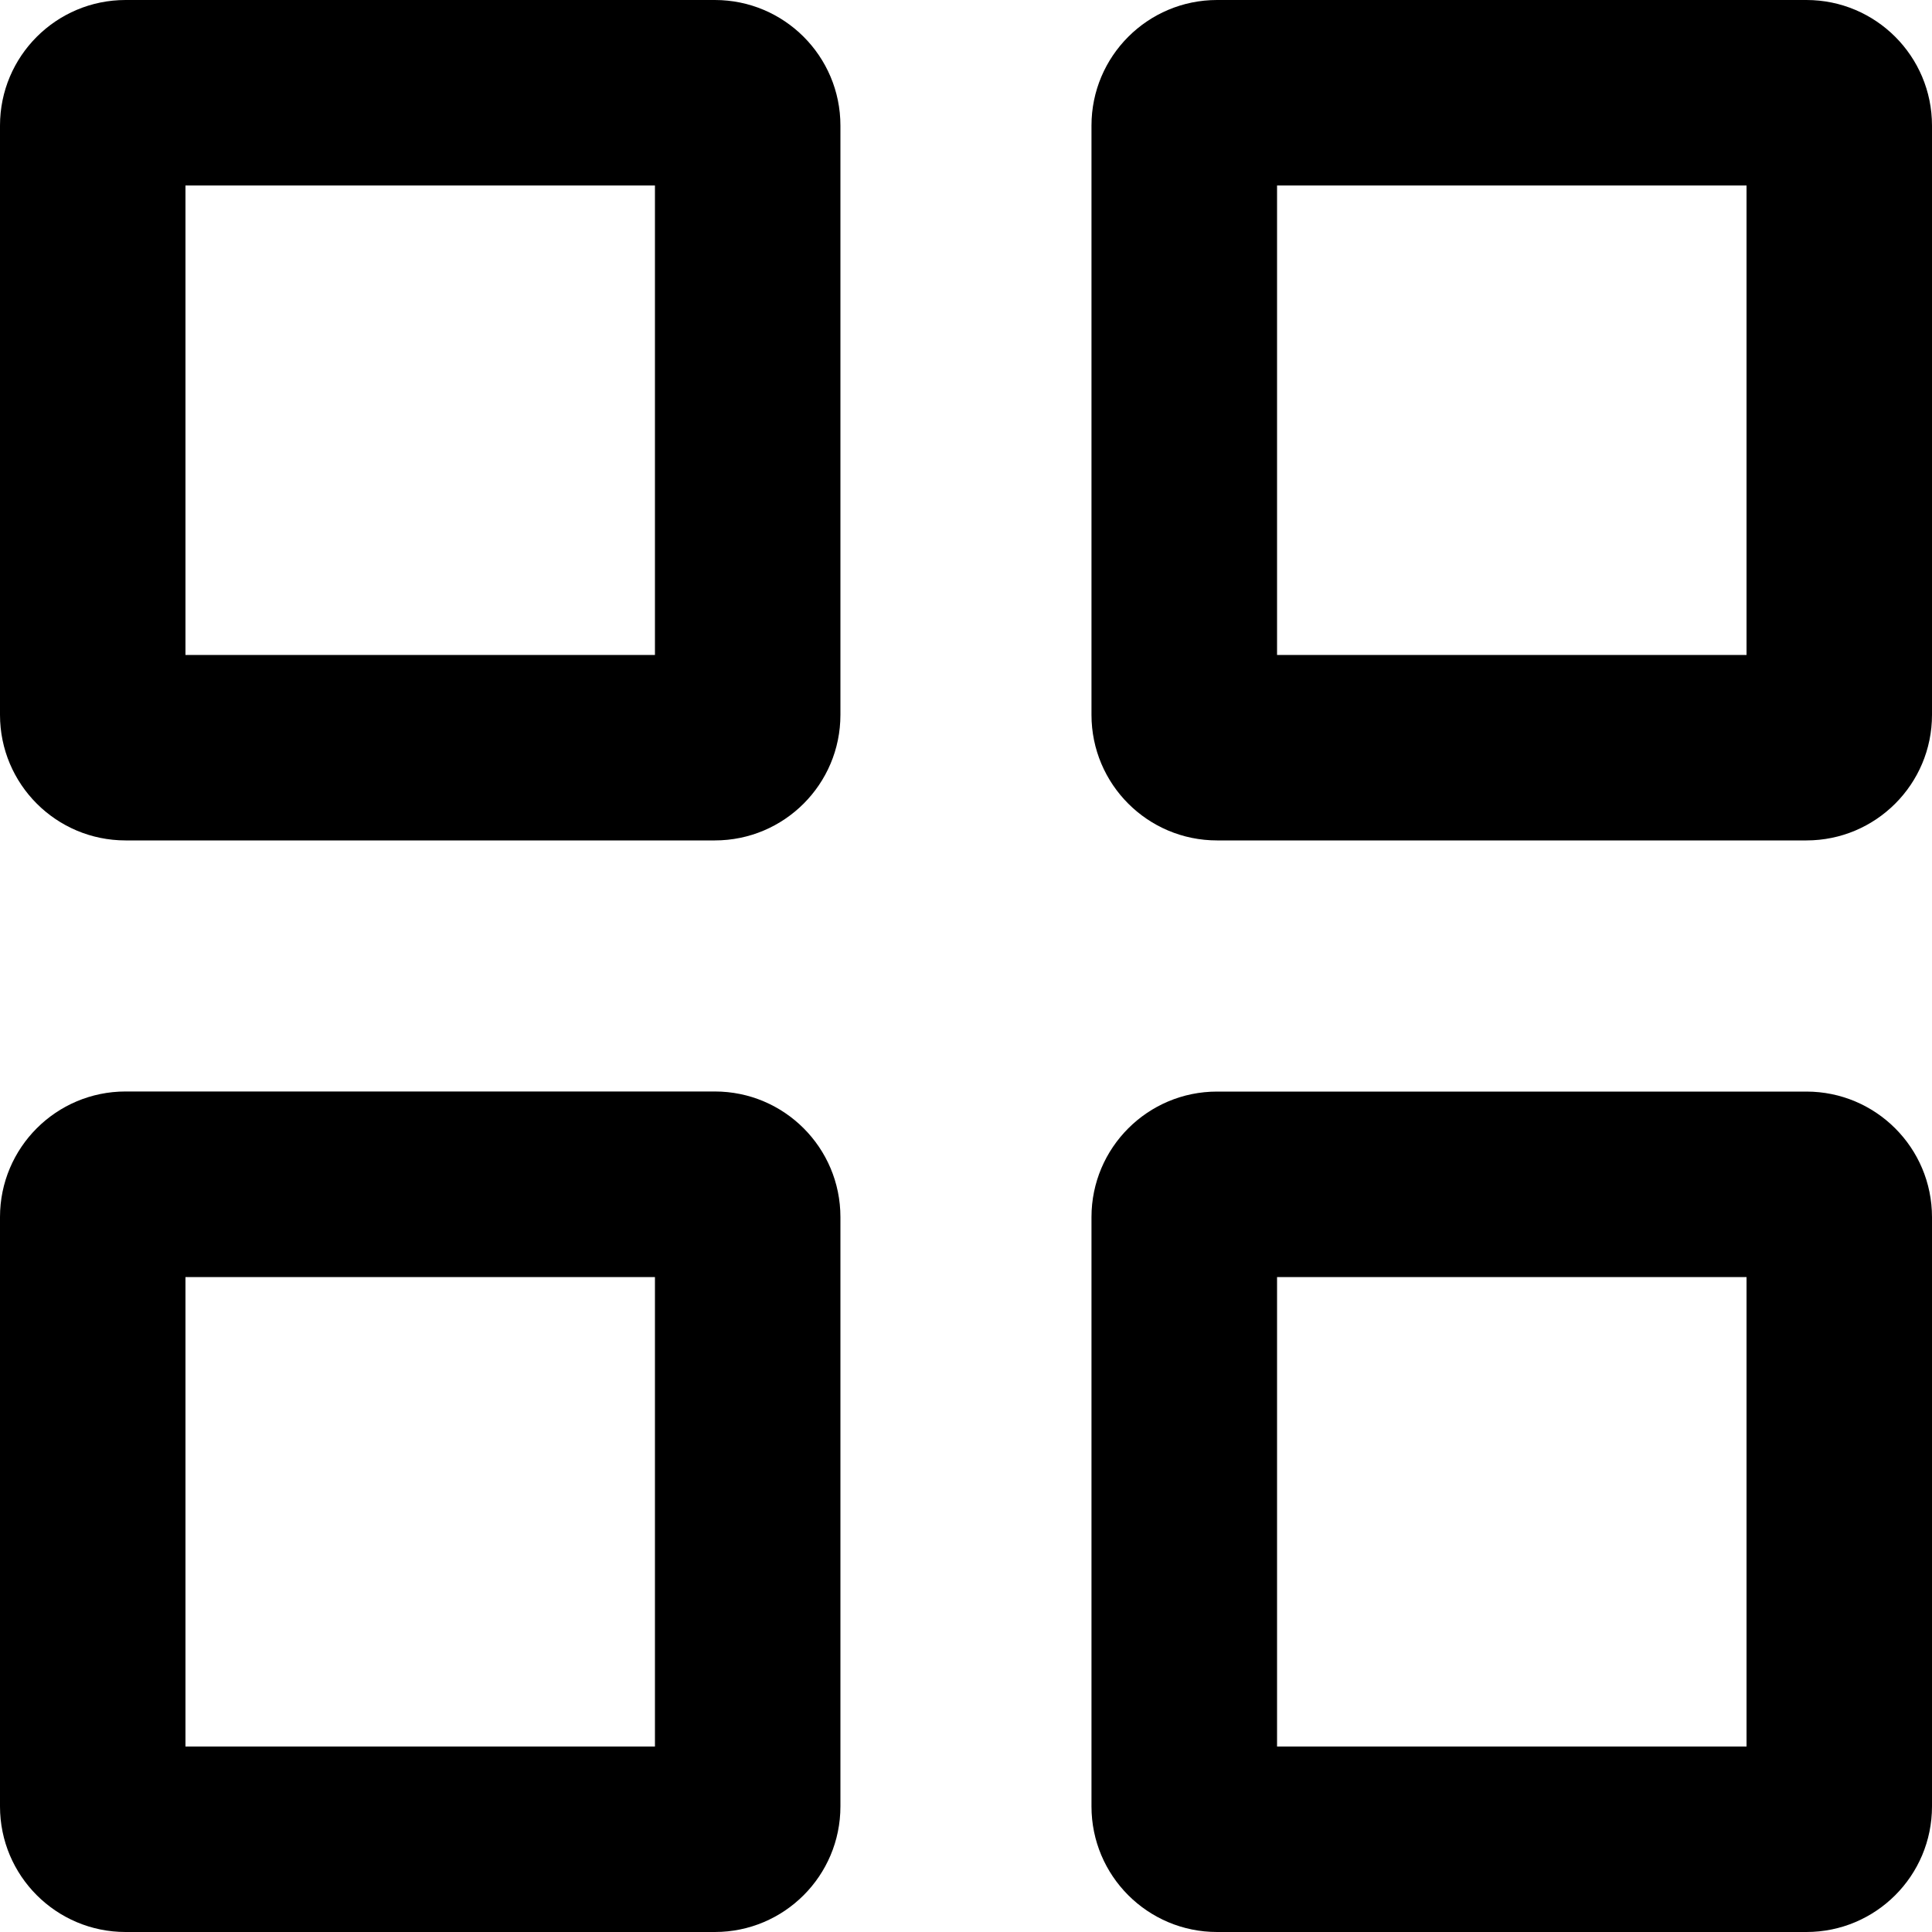
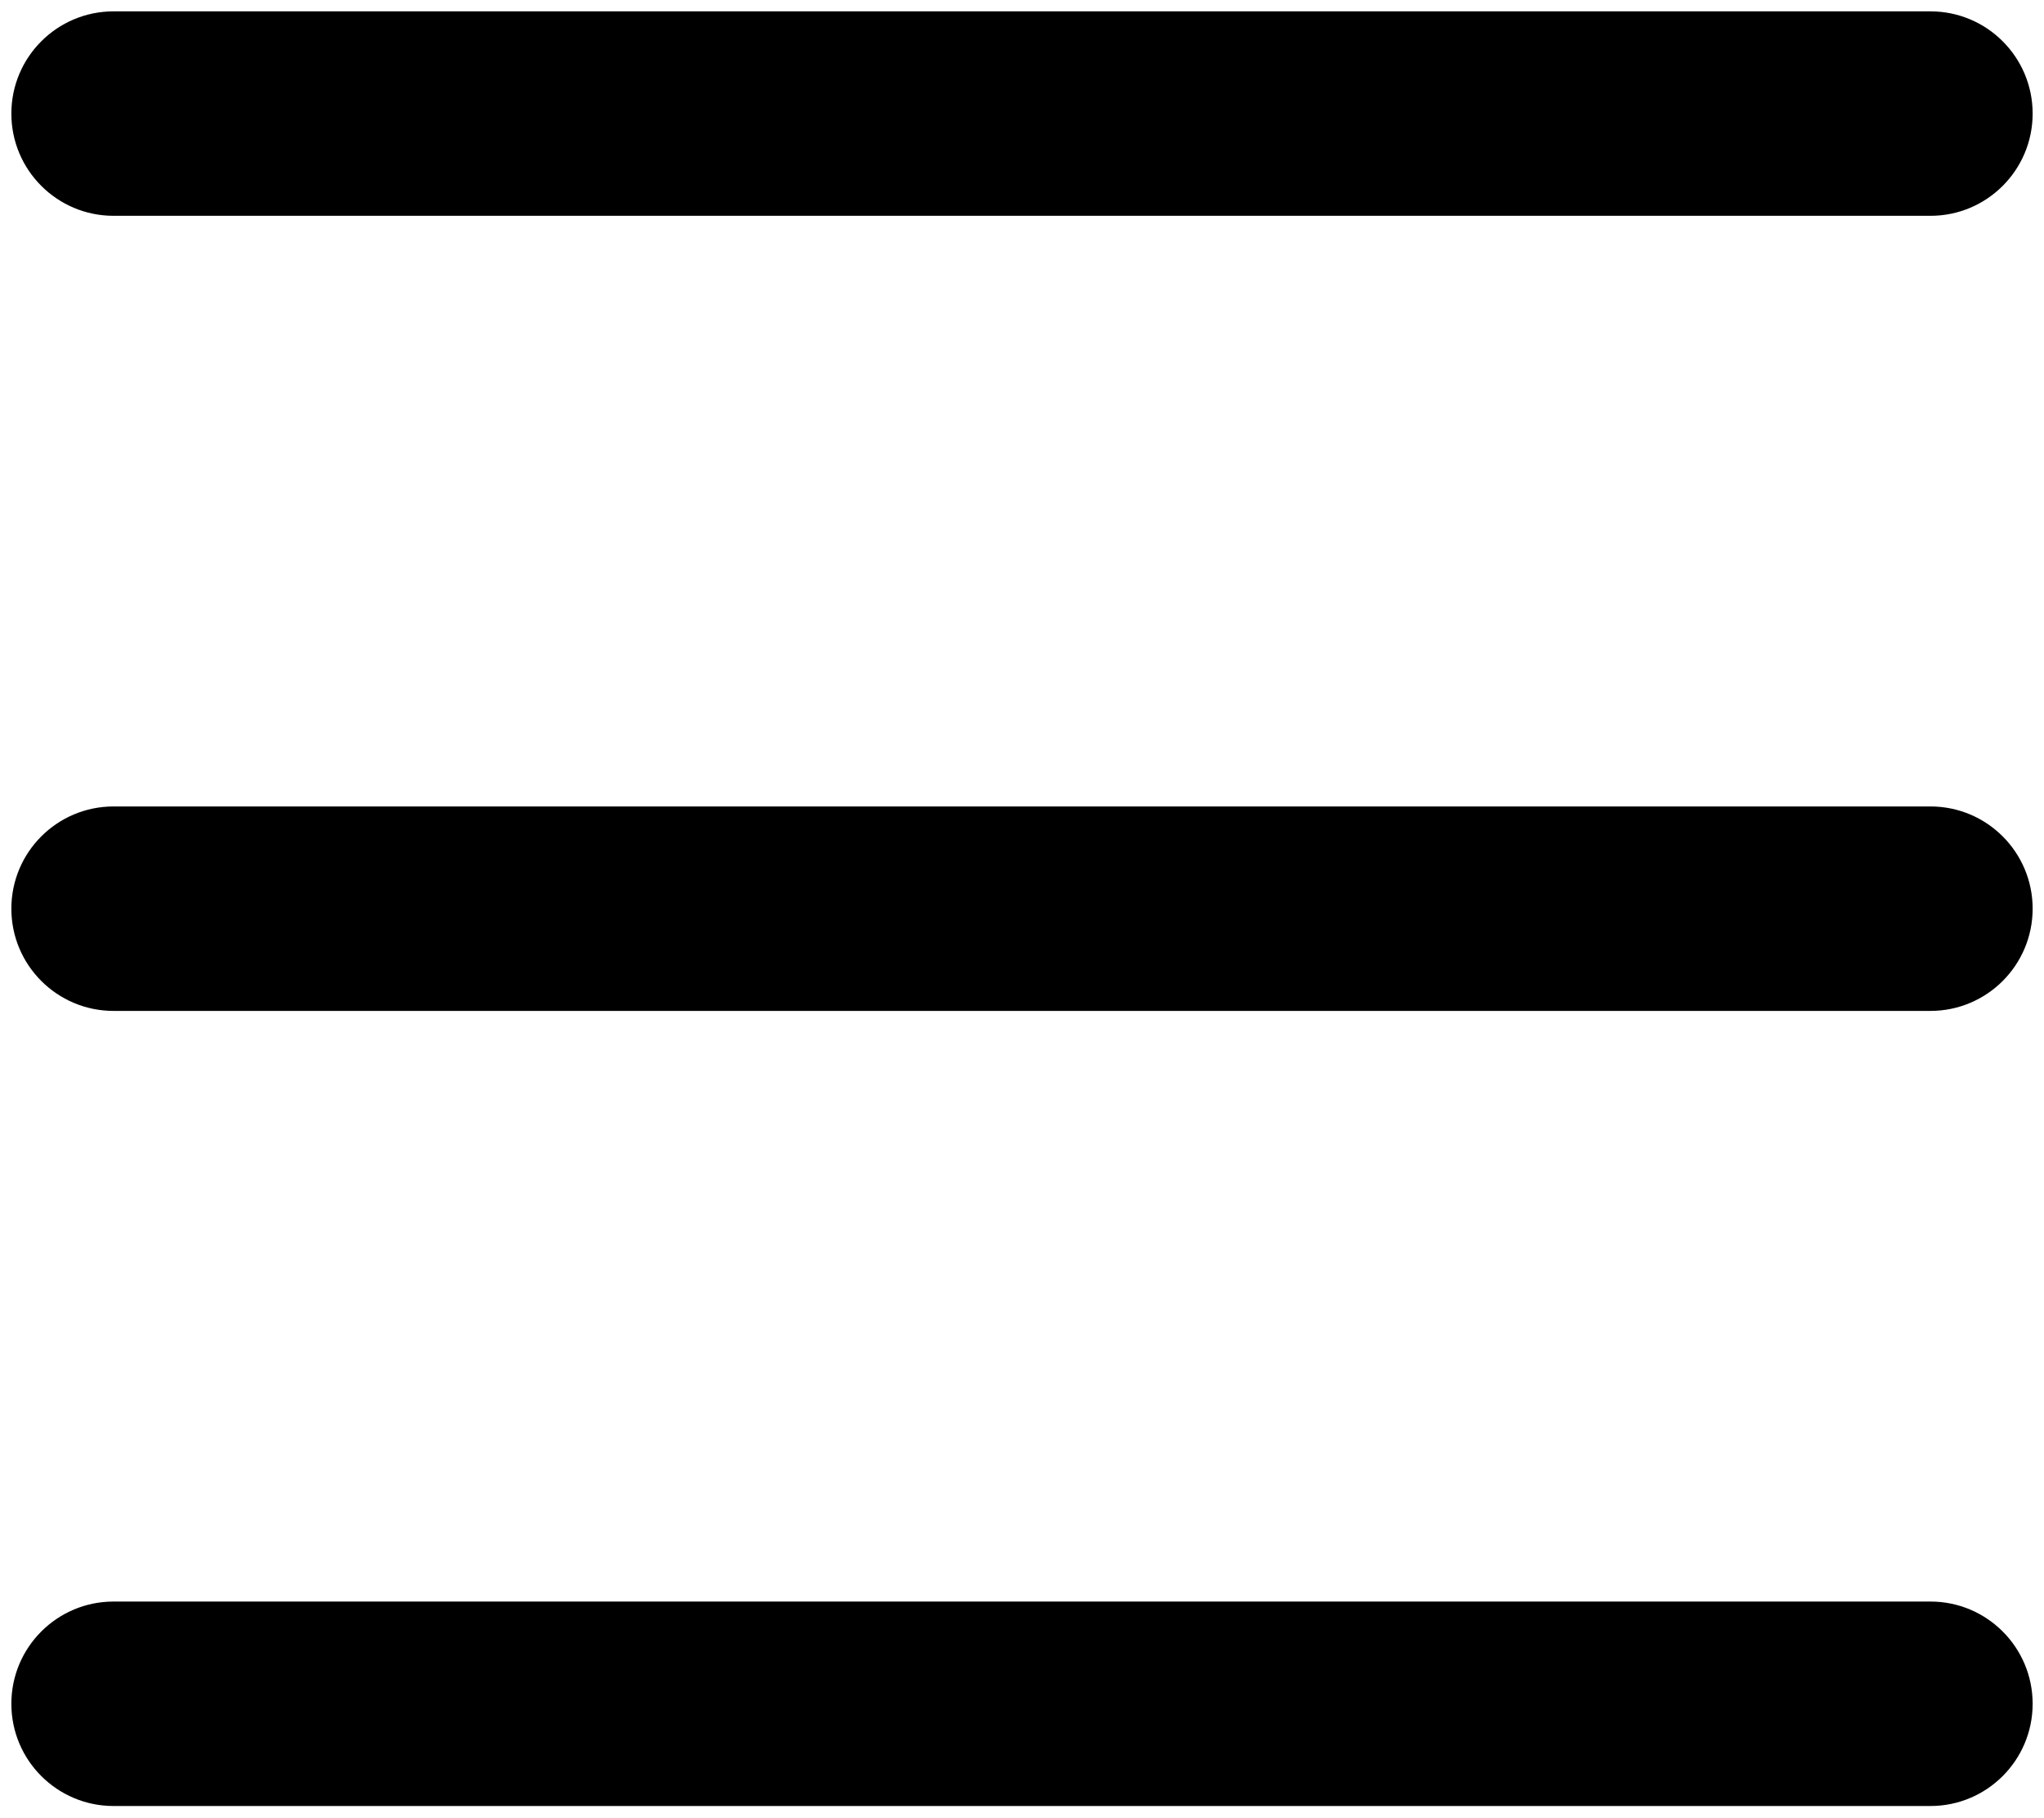
- <svg xmlns="http://www.w3.org/2000/svg" width="20" height="20" fill="none">
-   <g fill="currentColor" fill-rule="evenodd" clip-rule="evenodd">
-     <path d="M1.3 0A1.3 1.3 0 0 0 0 1.3V7.4a1.3 1.3 0 0 0 1.3 1.3H7.4a1.3 1.3 0 0 0 1.3-1.3V1.3A1.3 1.3 0 0 0 7.4 0H1.3Zm.62 6.78V1.92h4.86v4.86H1.92ZM12.599 0a1.3 1.3 0 0 0-1.3 1.3V7.4a1.3 1.3 0 0 0 1.3 1.3H18.7A1.3 1.3 0 0 0 20 7.4V1.3A1.3 1.3 0 0 0 18.7 0H12.6Zm.621 6.78V1.92h4.86v4.86h-4.86ZM0 12.599a1.3 1.3 0 0 1 1.3-1.3H7.4a1.3 1.3 0 0 1 1.3 1.3V18.7A1.3 1.3 0 0 1 7.4 20H1.3A1.3 1.3 0 0 1 0 18.7V12.6Zm1.92.621v4.86h4.86v-4.86H1.92ZM12.599 11.3a1.3 1.3 0 0 0-1.3 1.299V18.7A1.3 1.3 0 0 0 12.6 20H18.7A1.3 1.3 0 0 0 20 18.7V12.6a1.3 1.3 0 0 0-1.3-1.3H12.6Zm.621 6.78v-4.86h4.86v4.86h-4.86Z" />
+ <svg xmlns="http://www.w3.org/2000/svg" width="18" height="16" fill="none">
+   <g fill="currentColor">
+     <path d="M.1 1A.9.9 0 0 1 1 .1h16a.9.9 0 1 1 0 1.8H1A.9.9 0 0 1 .1 1ZM.1 15a.9.9 0 0 1 .9-.9h16a.9.9 0 1 1 0 1.8H1a.9.9 0 0 1-.9-.9ZM1 7.1a.9.9 0 1 0 0 1.8h16a.9.9 0 1 0 0-1.8H1Z" />
  </g>
</svg>
